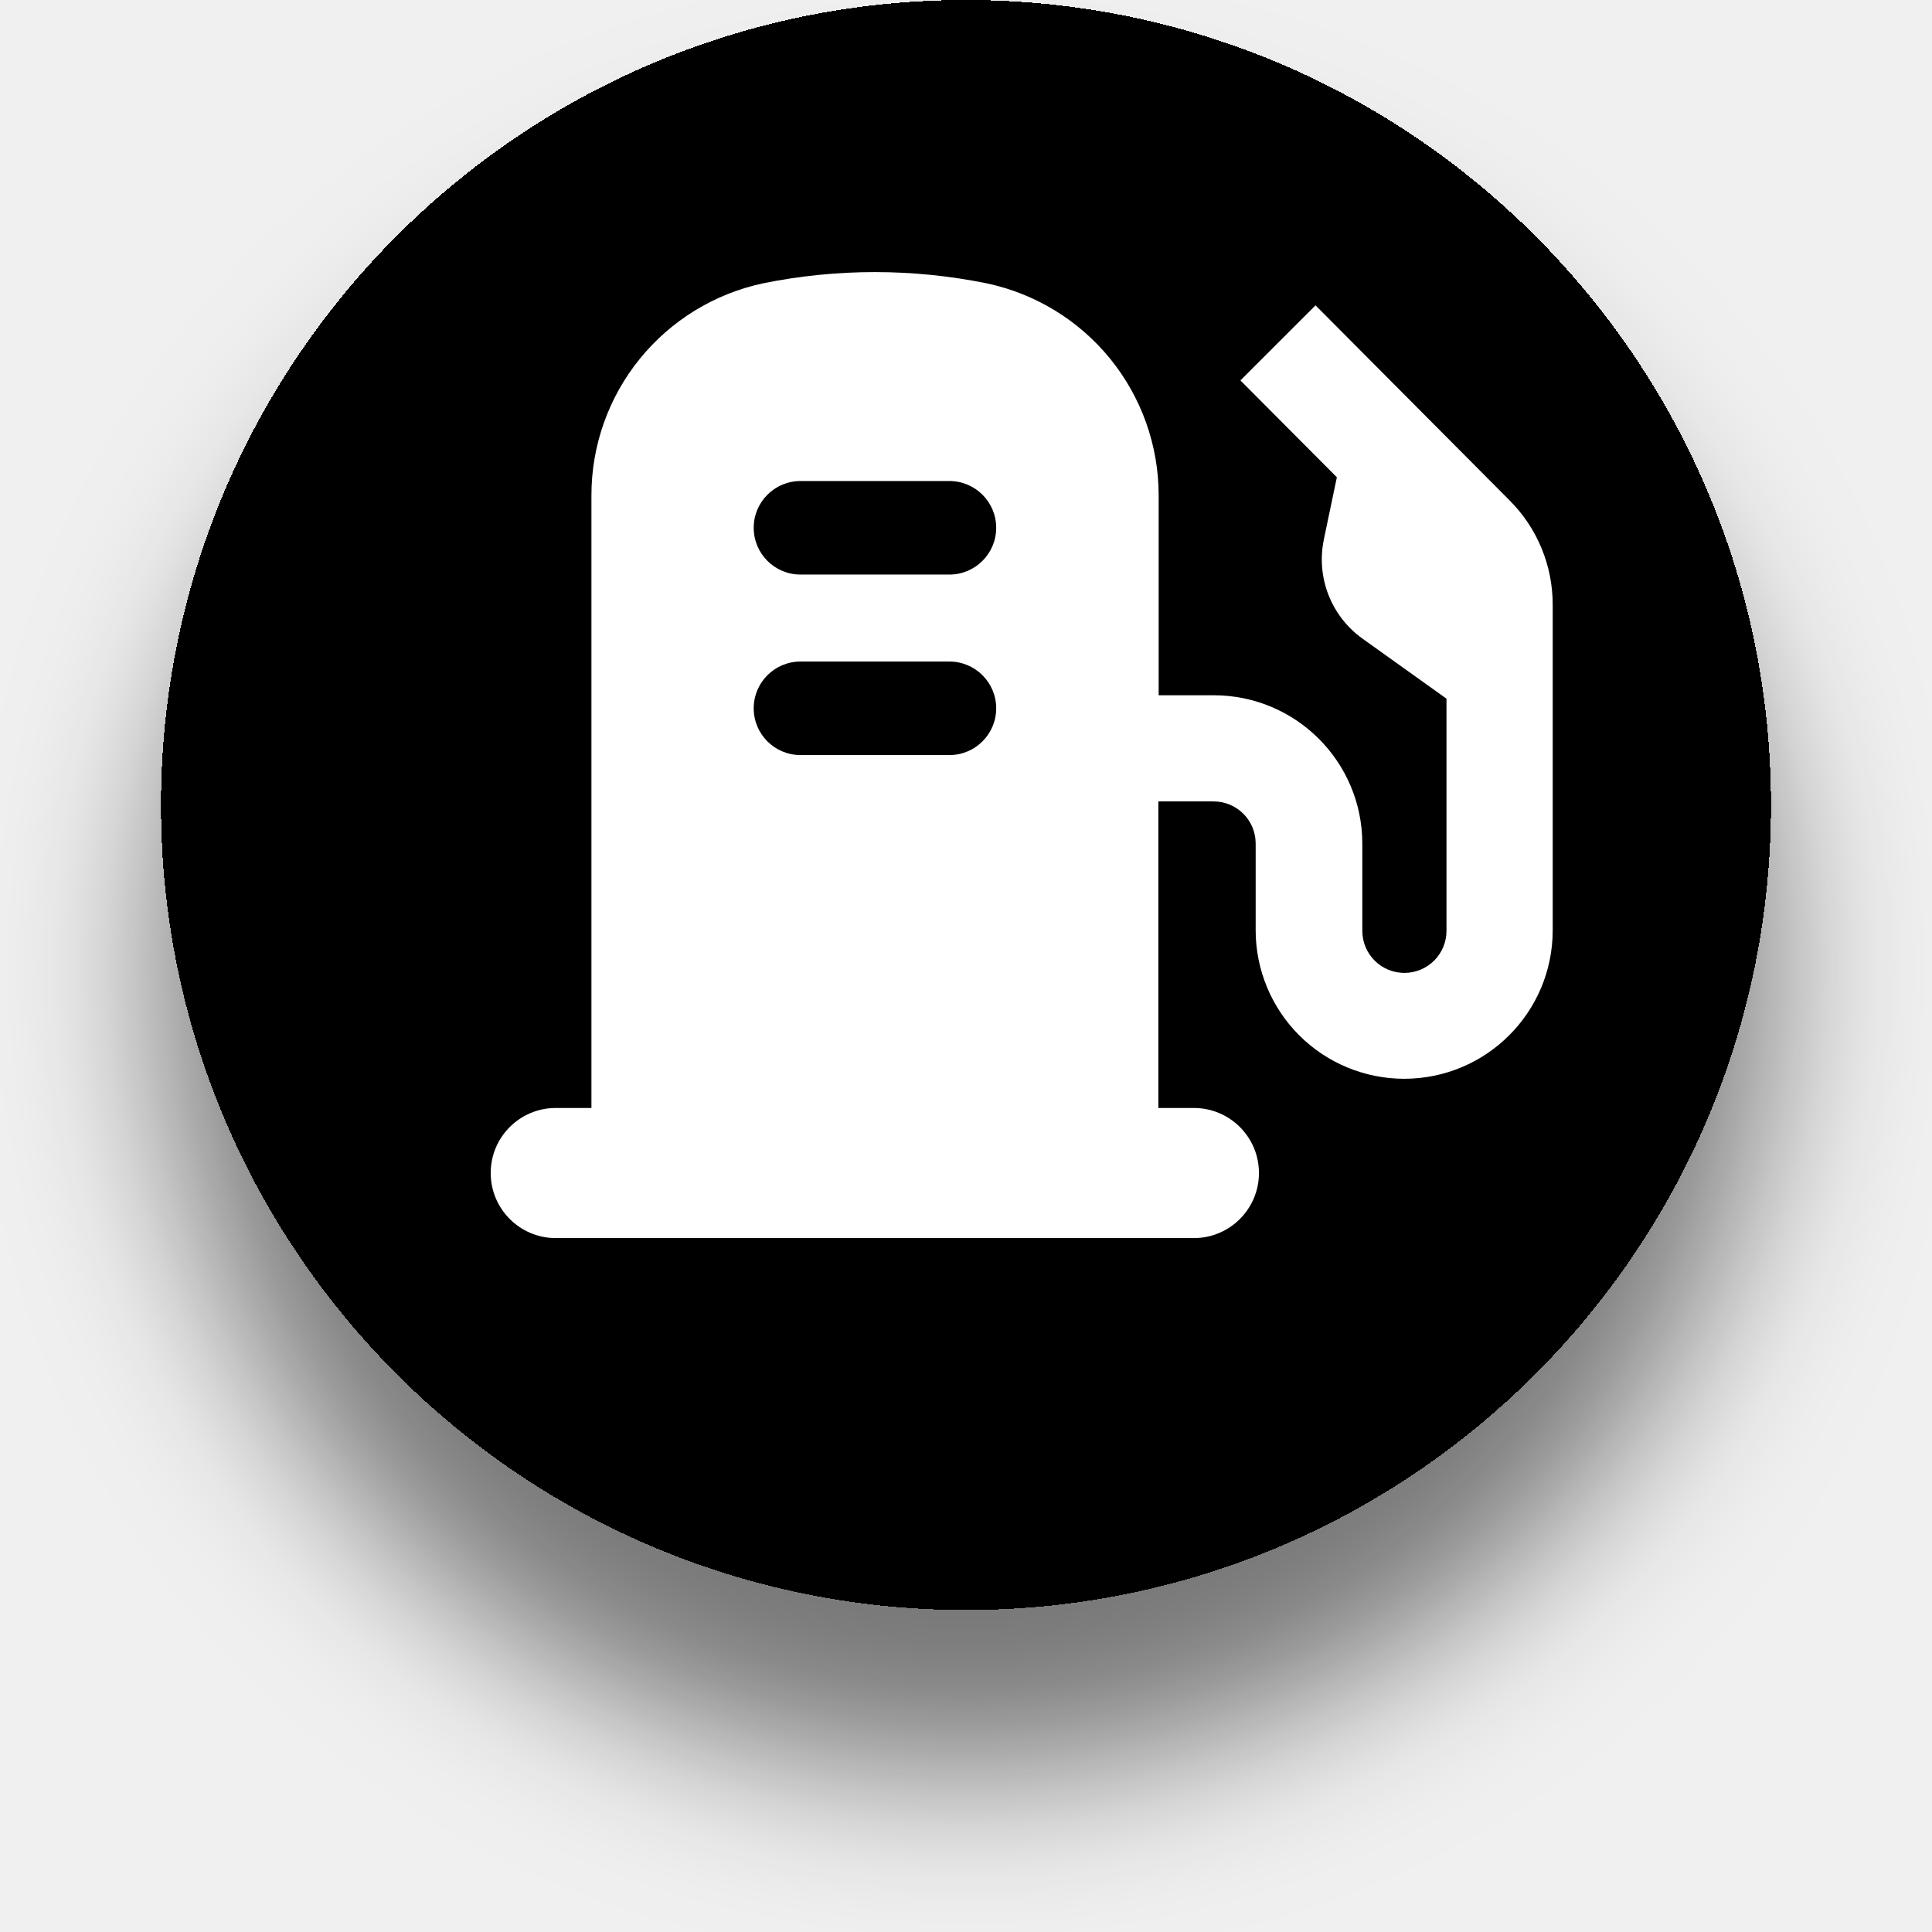
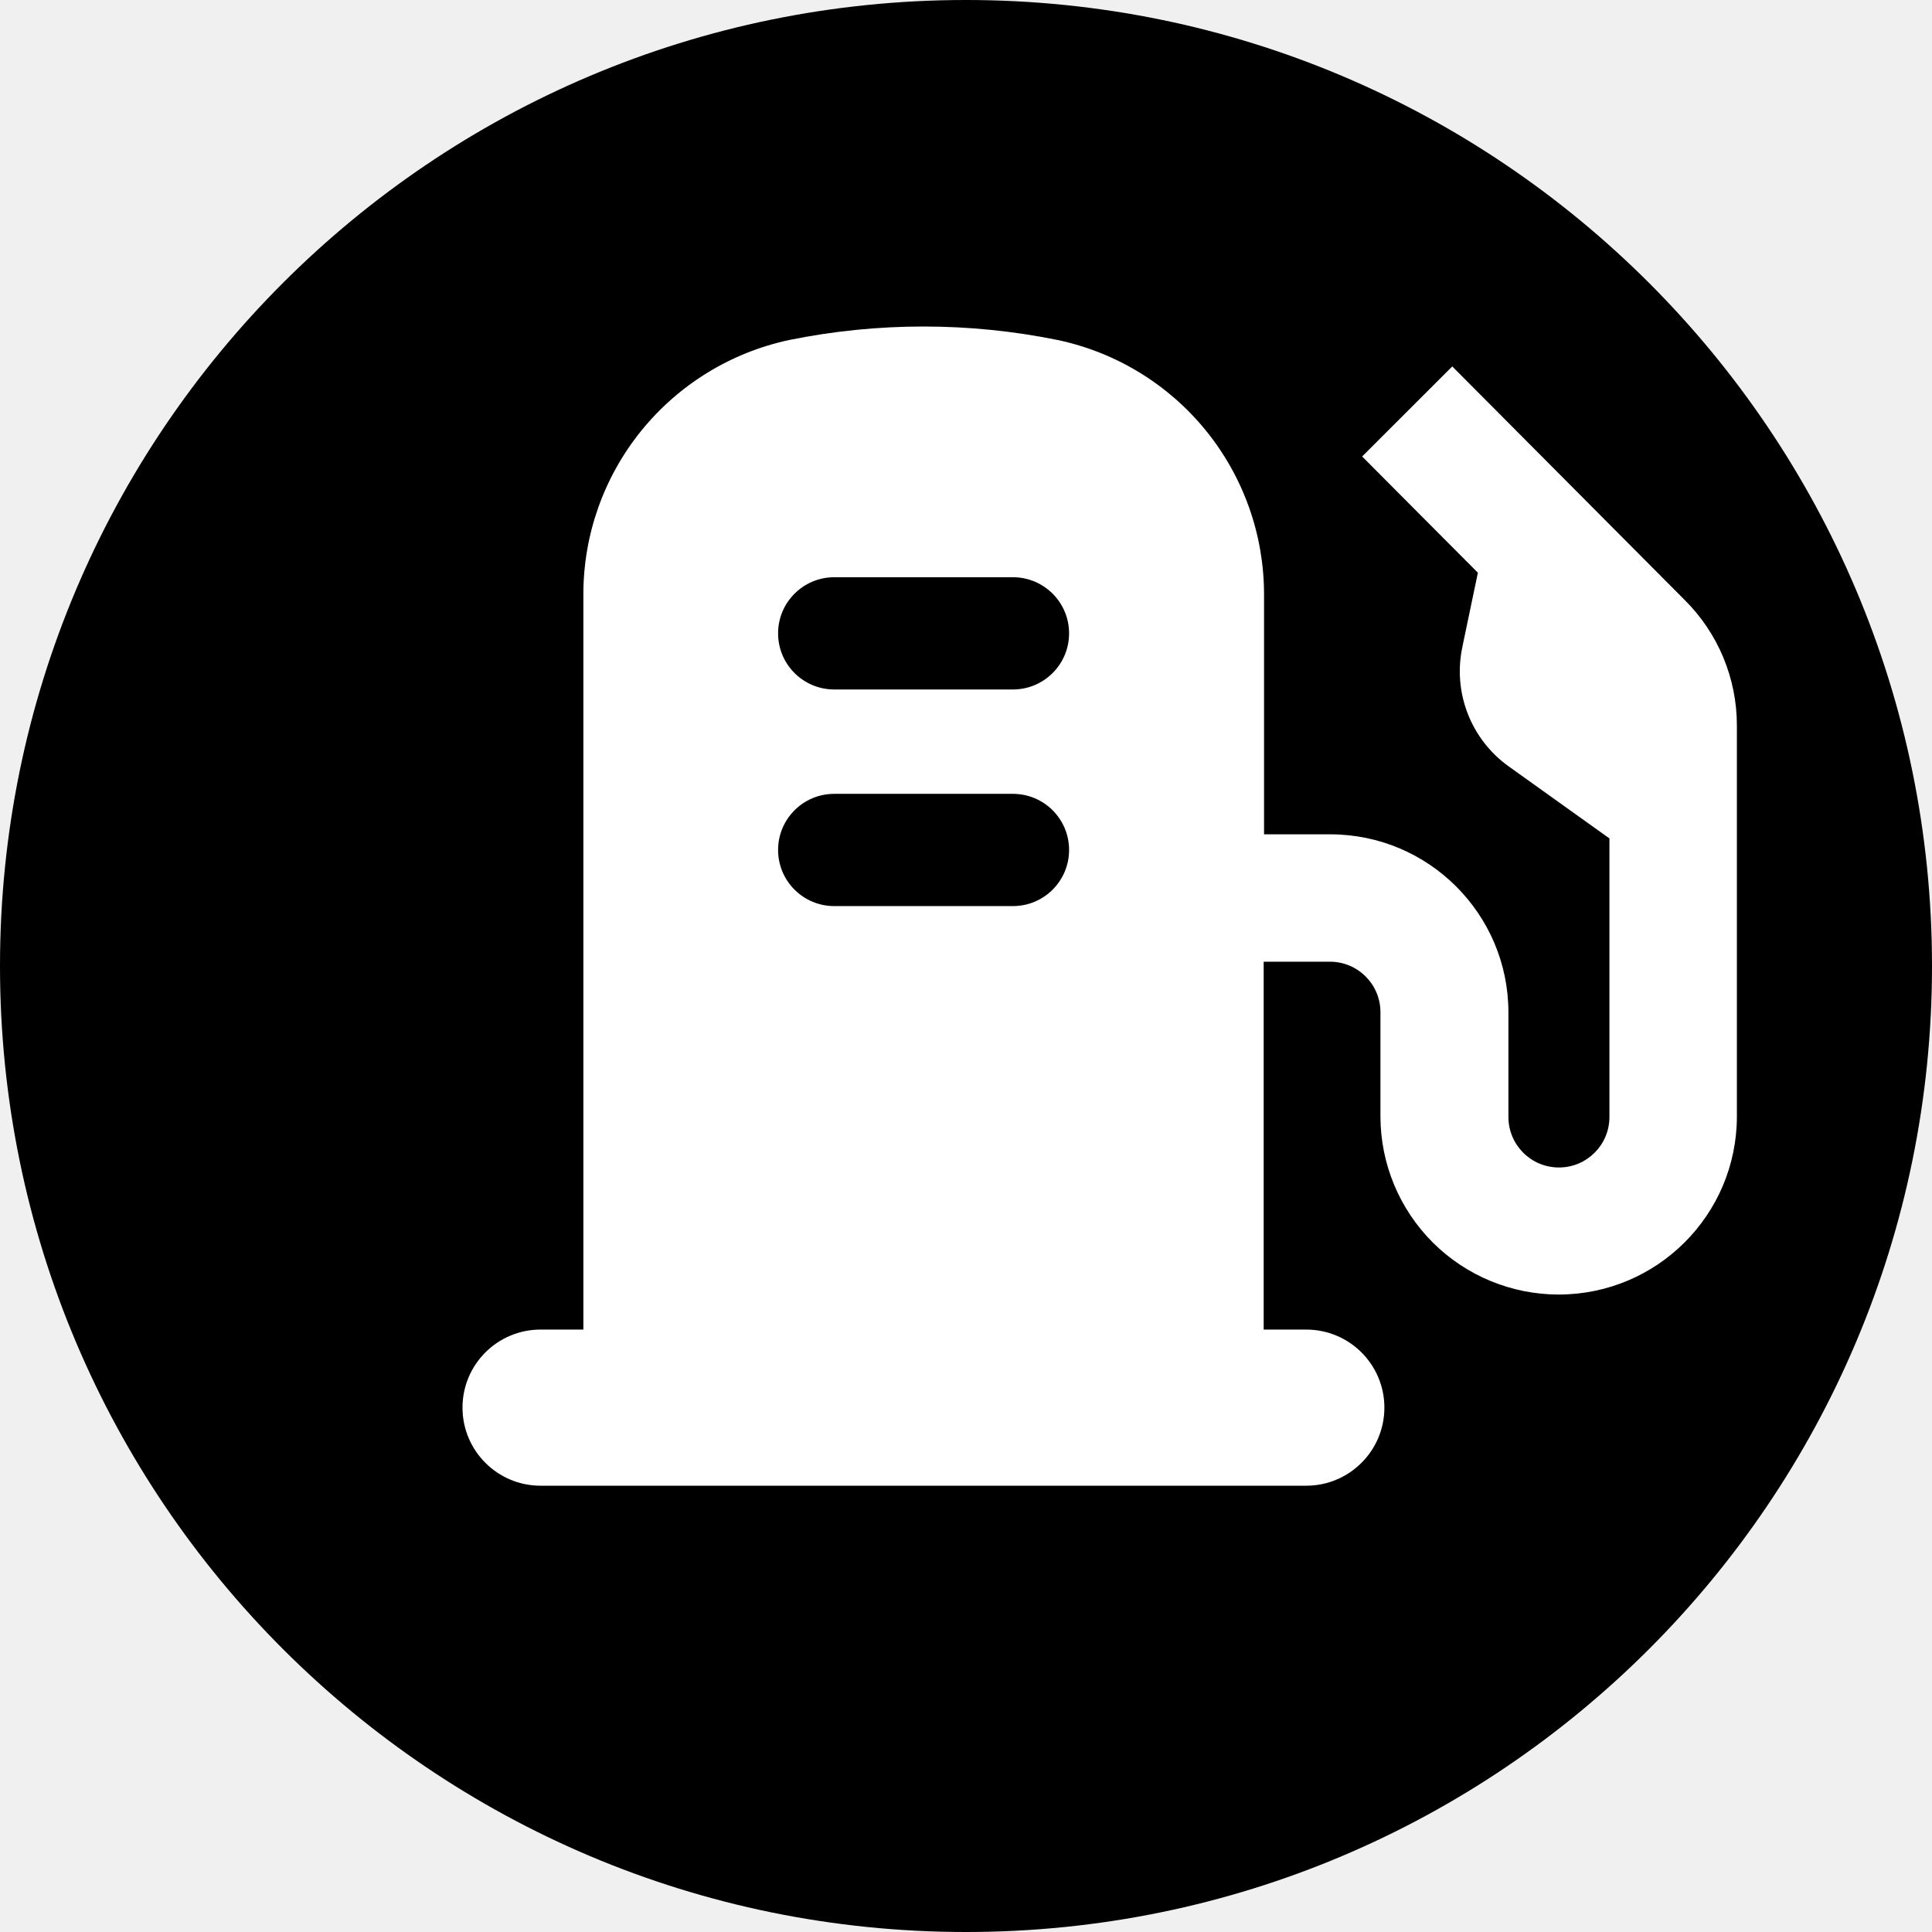
- <svg xmlns="http://www.w3.org/2000/svg" width="1200" height="1200" viewBox="0 0 1200 1200" fill="none">
-   <g filter="url(#filter0_d_77_36)">
-     <rect x="100" width="1000" height="1000" rx="500" fill="currentColor" shape-rendering="crispEdges" />
-     <path d="M872.274 670.049C923.133 669.969 964.328 628.796 964.41 577.969V375.673C964.464 351.237 954.749 327.794 937.411 310.574L817.091 189.661L770.445 236.279L830.349 296.442L822.298 334.905L822.325 334.879C817.306 358.429 826.726 382.676 846.292 396.678L898.439 433.961V578.159C898.439 592.59 886.737 604.284 872.298 604.284C857.858 604.284 846.157 592.59 846.157 578.159V523.924C846.076 473.096 804.879 431.926 754.021 431.843H719.667V307.545C719.641 276.699 709.012 246.818 689.581 222.866C670.123 198.914 643.043 182.365 612.822 175.981C567.008 166.673 519.744 166.673 473.903 175.981C443.764 182.418 416.737 198.995 397.329 222.947C377.952 246.873 367.35 276.752 367.35 307.543V688.184H345.208C322.878 688.184 304.789 706.262 304.789 728.579C304.789 750.895 322.878 769 345.208 769H741.51C763.84 769 781.956 750.895 781.956 728.579C781.956 706.262 763.84 688.184 741.51 688.184H719.476V497.774H753.829C768.215 497.801 779.89 509.469 779.916 523.846V577.893C779.943 602.355 789.686 625.798 806.997 643.099C824.307 660.372 847.791 670.055 872.268 670.055L872.274 670.049ZM589.689 468.989H497.203C481.154 468.989 468.137 455.981 468.137 439.94C468.137 423.901 481.153 410.891 497.203 410.891H589.689C605.739 410.891 618.756 423.9 618.756 439.94C618.756 455.98 605.739 468.989 589.689 468.989ZM589.689 356.872H497.203C481.154 356.872 468.137 343.863 468.137 327.823C468.137 311.784 481.153 298.774 497.203 298.774H589.689C605.739 298.774 618.756 311.783 618.756 327.823C618.756 343.863 605.739 356.872 589.689 356.872Z" fill="white" />
-   </g>
-   <defs>
-     <filter id="filter0_d_77_36" x="0" y="0" width="1200" height="1200" filterUnits="userSpaceOnUse" color-interpolation-filters="sRGB">
-       <feFlood flood-opacity="0" result="BackgroundImageFix" />
-       <feColorMatrix in="SourceAlpha" type="matrix" values="0 0 0 0 0 0 0 0 0 0 0 0 0 0 0 0 0 0 127 0" result="hardAlpha" />
-       <feOffset dy="100" />
-       <feGaussianBlur stdDeviation="50" />
-       <feComposite in2="hardAlpha" operator="out" />
-       <feColorMatrix type="matrix" values="0 0 0 0 0 0 0 0 0 0 0 0 0 0 0 0 0 0 0.5 0" />
-       <feBlend mode="multiply" in2="BackgroundImageFix" result="effect1_dropShadow_77_36" />
-       <feBlend mode="normal" in="SourceGraphic" in2="effect1_dropShadow_77_36" result="shape" />
-     </filter>
-   </defs>
+ <svg xmlns="http://www.w3.org/2000/svg" width="500" height="500" viewBox="0 0 500 500" fill="none">
+   <rect width="500" height="500" rx="250" fill="currentColor" />
+   <path d="M403.437 335.025C428.867 334.984 449.464 314.398 449.505 288.984V187.836C449.532 175.619 444.674 163.897 436.005 155.287L375.845 94.831L352.523 118.139L382.475 148.221L378.449 167.453L378.462 167.439C375.953 179.214 380.663 191.338 390.446 198.339L416.519 216.98V289.079C416.519 296.295 410.669 302.142 403.449 302.142C396.229 302.142 390.378 296.295 390.378 289.079V261.962C390.338 236.548 369.74 215.963 344.31 215.922H327.134V153.772C327.12 138.349 321.806 123.409 312.091 111.433C302.362 99.457 288.822 91.182 273.711 87.99C250.804 83.337 227.172 83.337 204.252 87.99C189.182 91.209 175.668 99.497 165.965 111.473C156.276 123.436 150.975 138.376 150.975 153.771V344.092H139.904C128.739 344.092 119.695 353.131 119.695 364.289C119.695 375.447 128.739 384.5 139.904 384.5H338.055C349.22 384.5 358.278 375.447 358.278 364.289C358.278 353.131 349.22 344.092 338.055 344.092H327.038V248.887H344.215C351.407 248.9 357.245 254.734 357.258 261.923V288.947C357.272 301.178 362.143 312.899 370.798 321.549C379.454 330.186 391.196 335.028 403.434 335.028L403.437 335.025ZM262.145 234.495H215.901C207.877 234.495 201.368 227.99 201.368 219.97C201.368 211.95 207.877 205.446 215.901 205.446H262.145C270.169 205.446 276.678 211.95 276.678 219.97C276.678 227.99 270.17 234.495 262.145 234.495ZM262.145 178.436H215.901C207.877 178.436 201.368 171.932 201.368 163.912C201.368 155.892 207.877 149.387 215.901 149.387H262.145C270.169 149.387 276.678 155.891 276.678 163.912C276.678 171.931 270.17 178.436 262.145 178.436Z" fill="white" />
</svg>
